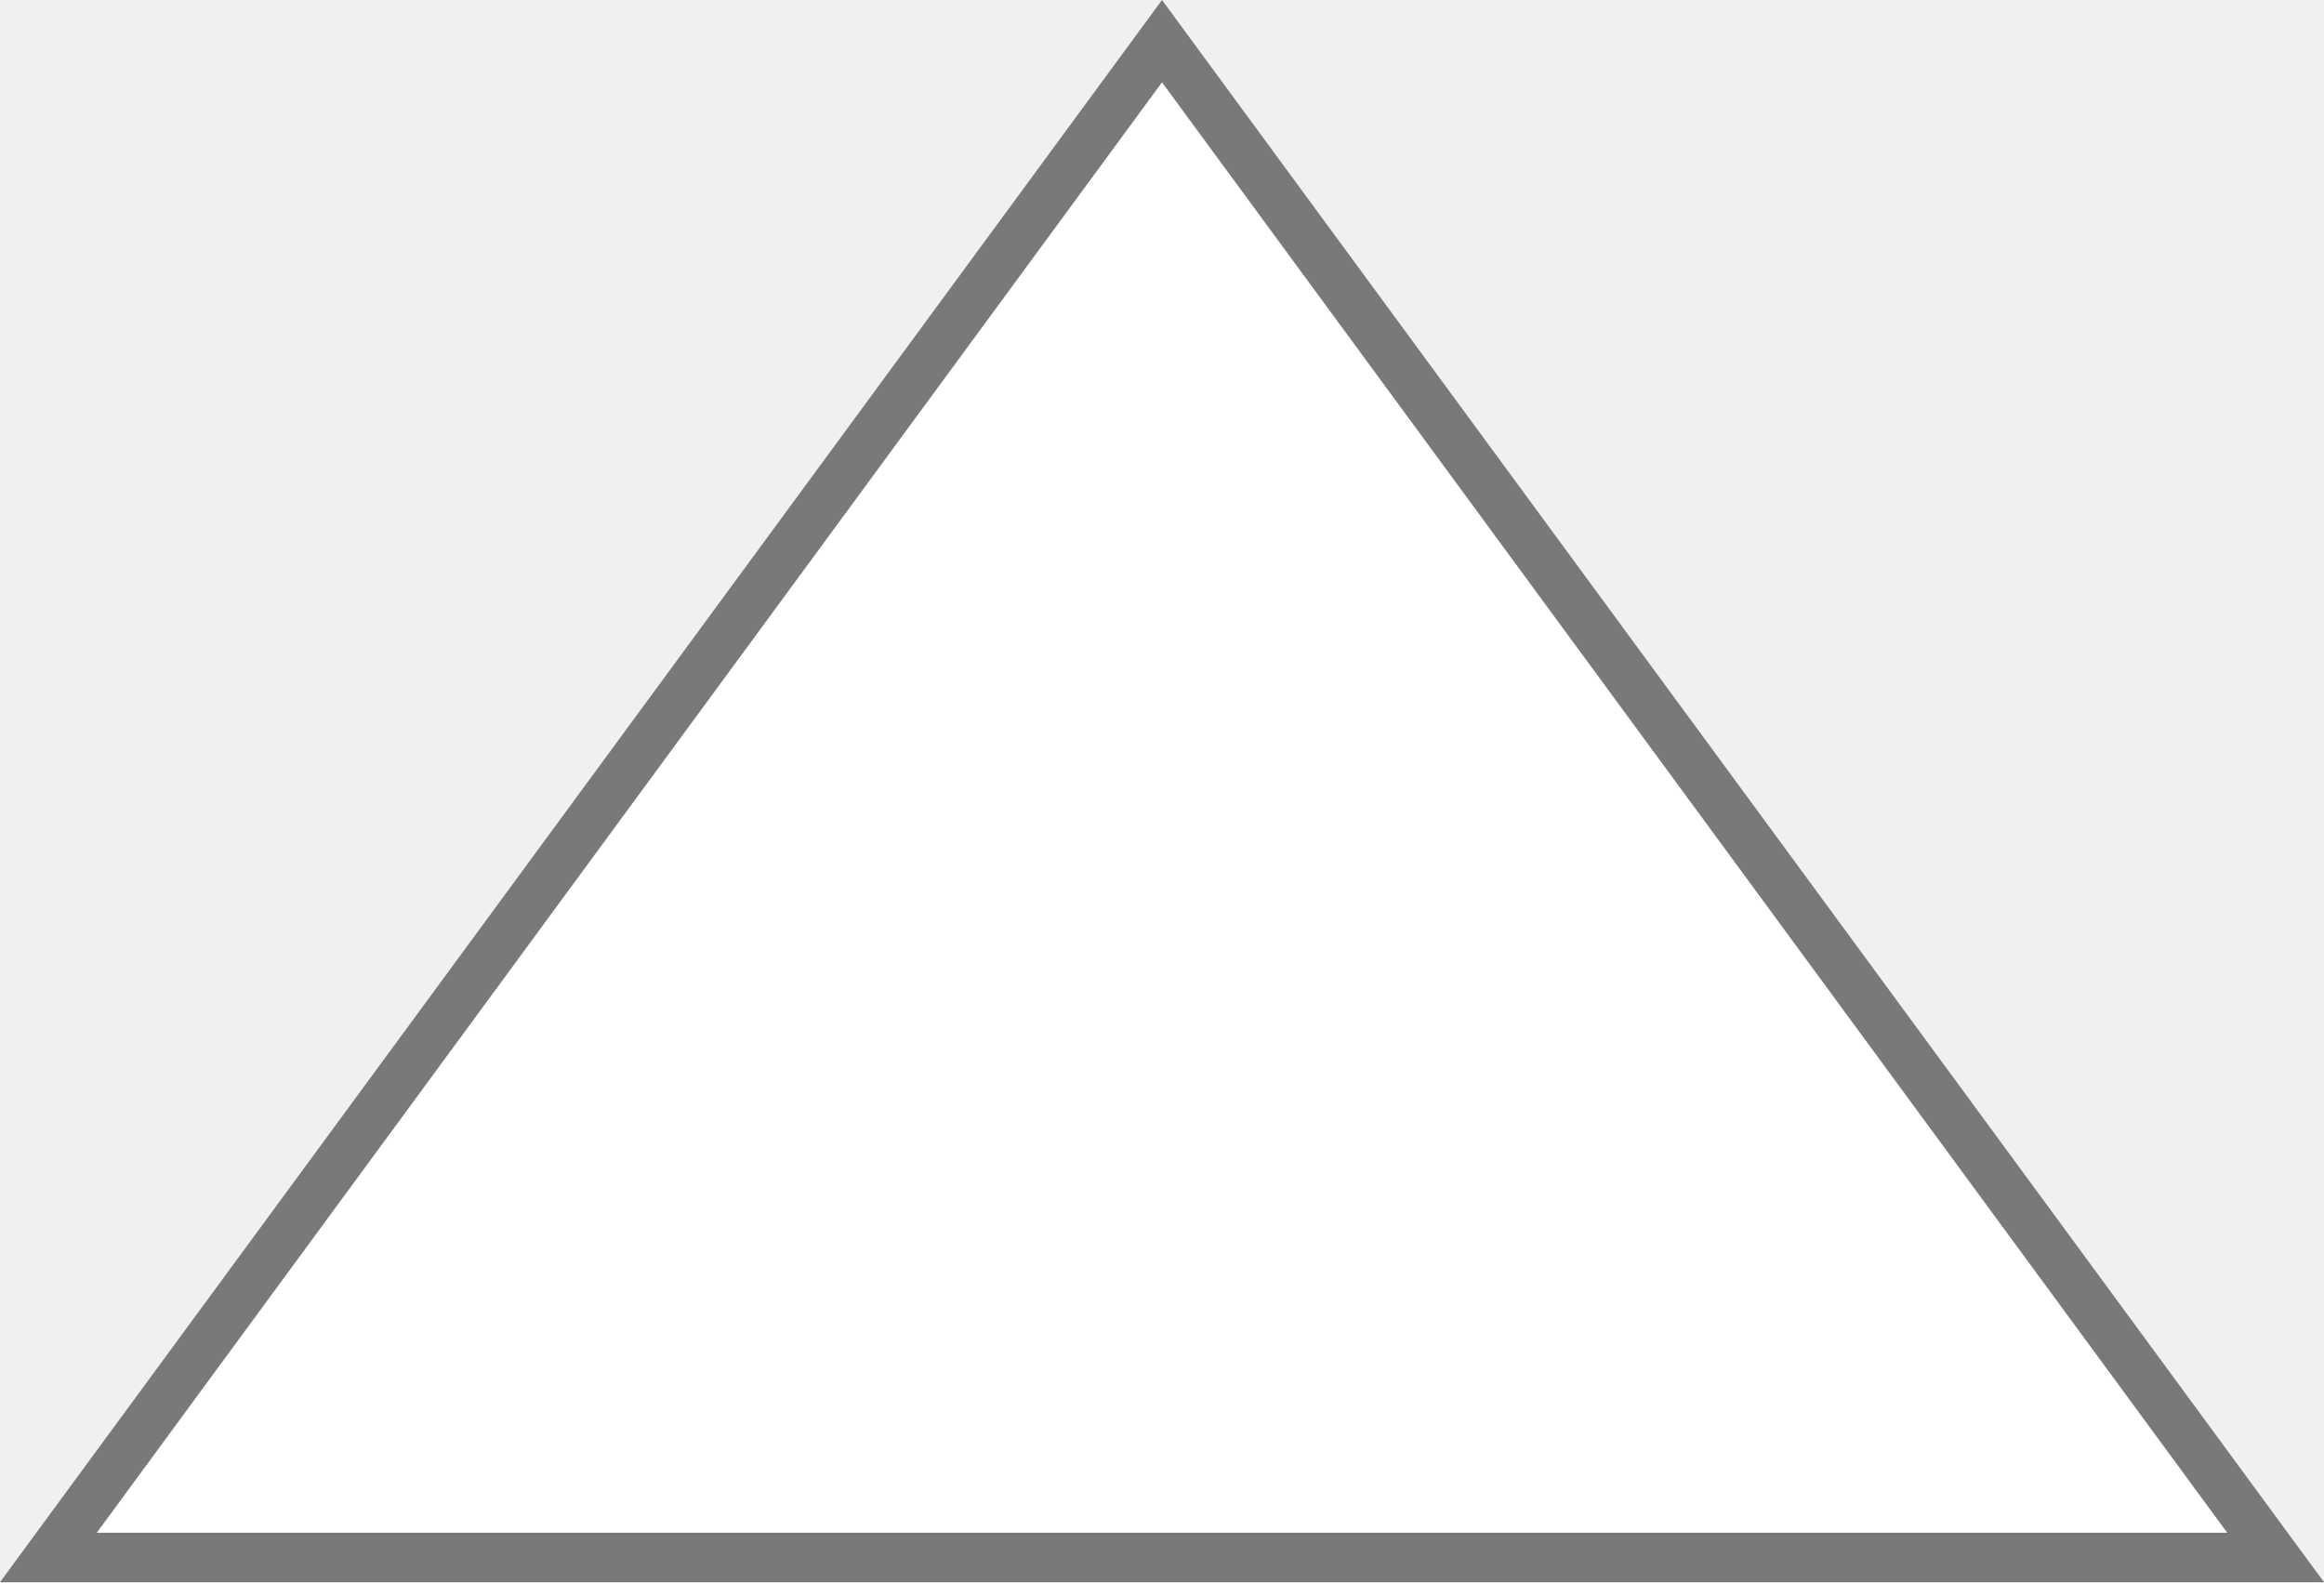
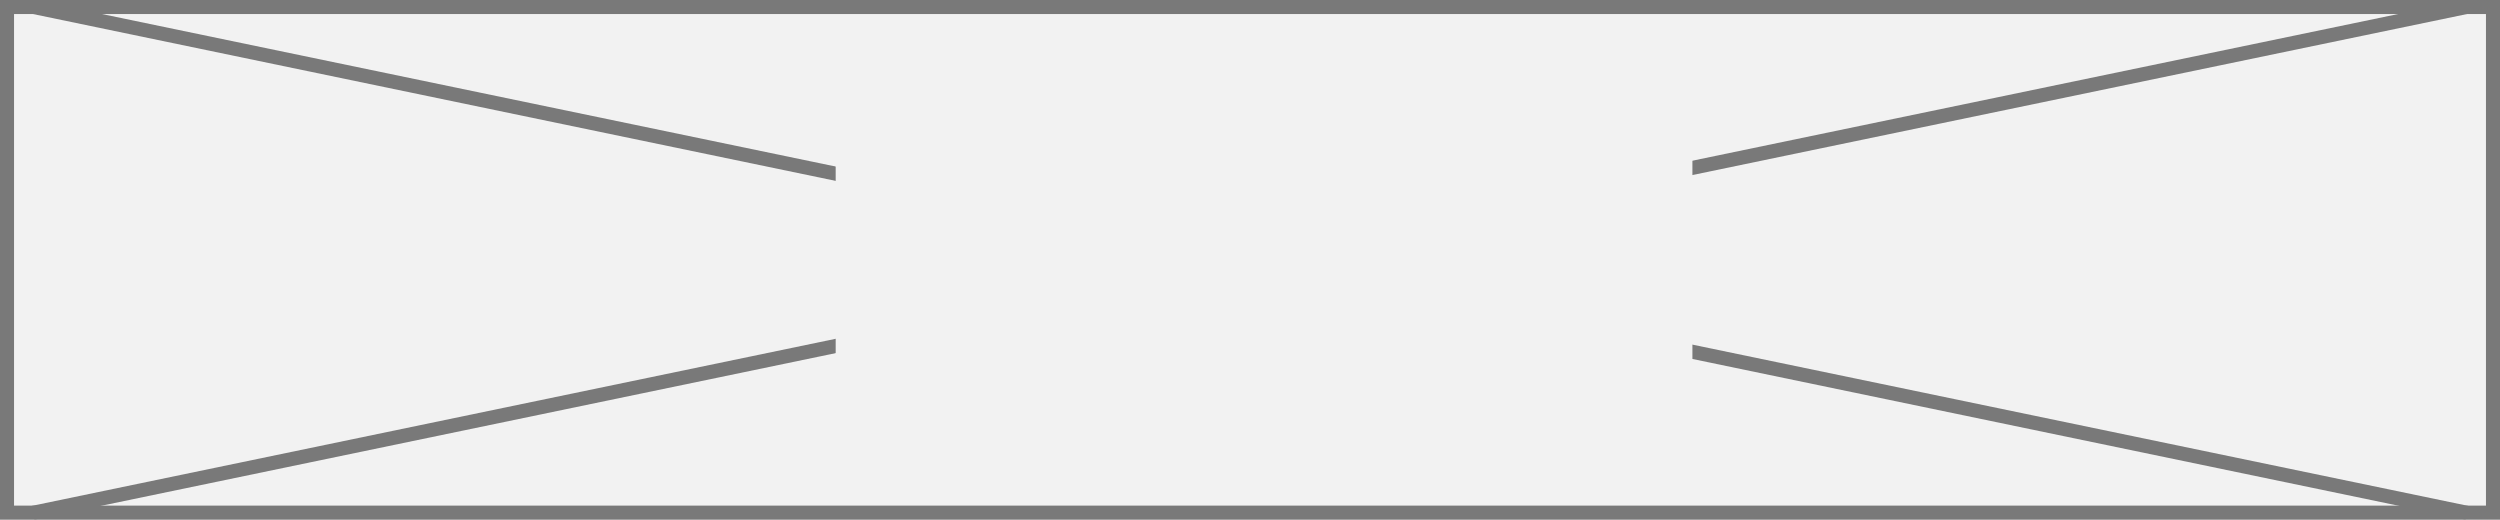
- <svg xmlns="http://www.w3.org/2000/svg" version="1.1" width="47px" height="32px">
-   <g transform="matrix(1 0 0 1 -2658 -803 )">
-     <path d="M 2658.979 834.5  L 2681.5 803.833  L 2704.021 834.5  L 2658.979 834.5  Z " fill-rule="nonzero" fill="#ffffff" stroke="none" />
-     <path d="M 2658 835  L 2681.5 803  L 2705 835  L 2658 835  Z M 2681.5 804.665  L 2659.957 834  L 2703.043 834  L 2681.5 804.665  Z " fill-rule="nonzero" fill="#797979" stroke="none" />
+ <svg xmlns="http://www.w3.org/2000/svg" version="1.1" width="178px" height="37px">
+   <defs>
+     <mask fill="white" id="clip480">
+       <path d="M 932.5 2119  L 993.5 2119  L 993.5 2144  L 932.5 2144  Z M 873 2112  L 1051 2112  L 1051 2149  L 873 2149  Z " fill-rule="evenodd" />
+     </mask>
+   </defs>
+   <g transform="matrix(1 0 0 1 -873 -2112 )">
+     <path d="M 873.5 2112.5  L 1050.5 2112.5  L 1050.5 2148.5  L 873.5 2148.5  L 873.5 2112.5  Z " fill-rule="nonzero" fill="#f2f2f2" stroke="none" />
+     <path d="M 873.5 2112.5  L 1050.5 2112.5  L 1050.5 2148.5  L 873.5 2148.5  L 873.5 2112.5  Z " stroke-width="1" stroke="#797979" fill="none" />
+     <path d="M 875.355 2112.49  L 1048.645 2148.51  M 1048.645 2112.49  L 875.355 2148.51  " stroke-width="1" stroke="#797979" fill="none" mask="url(#clip480)" />
  </g>
</svg>
